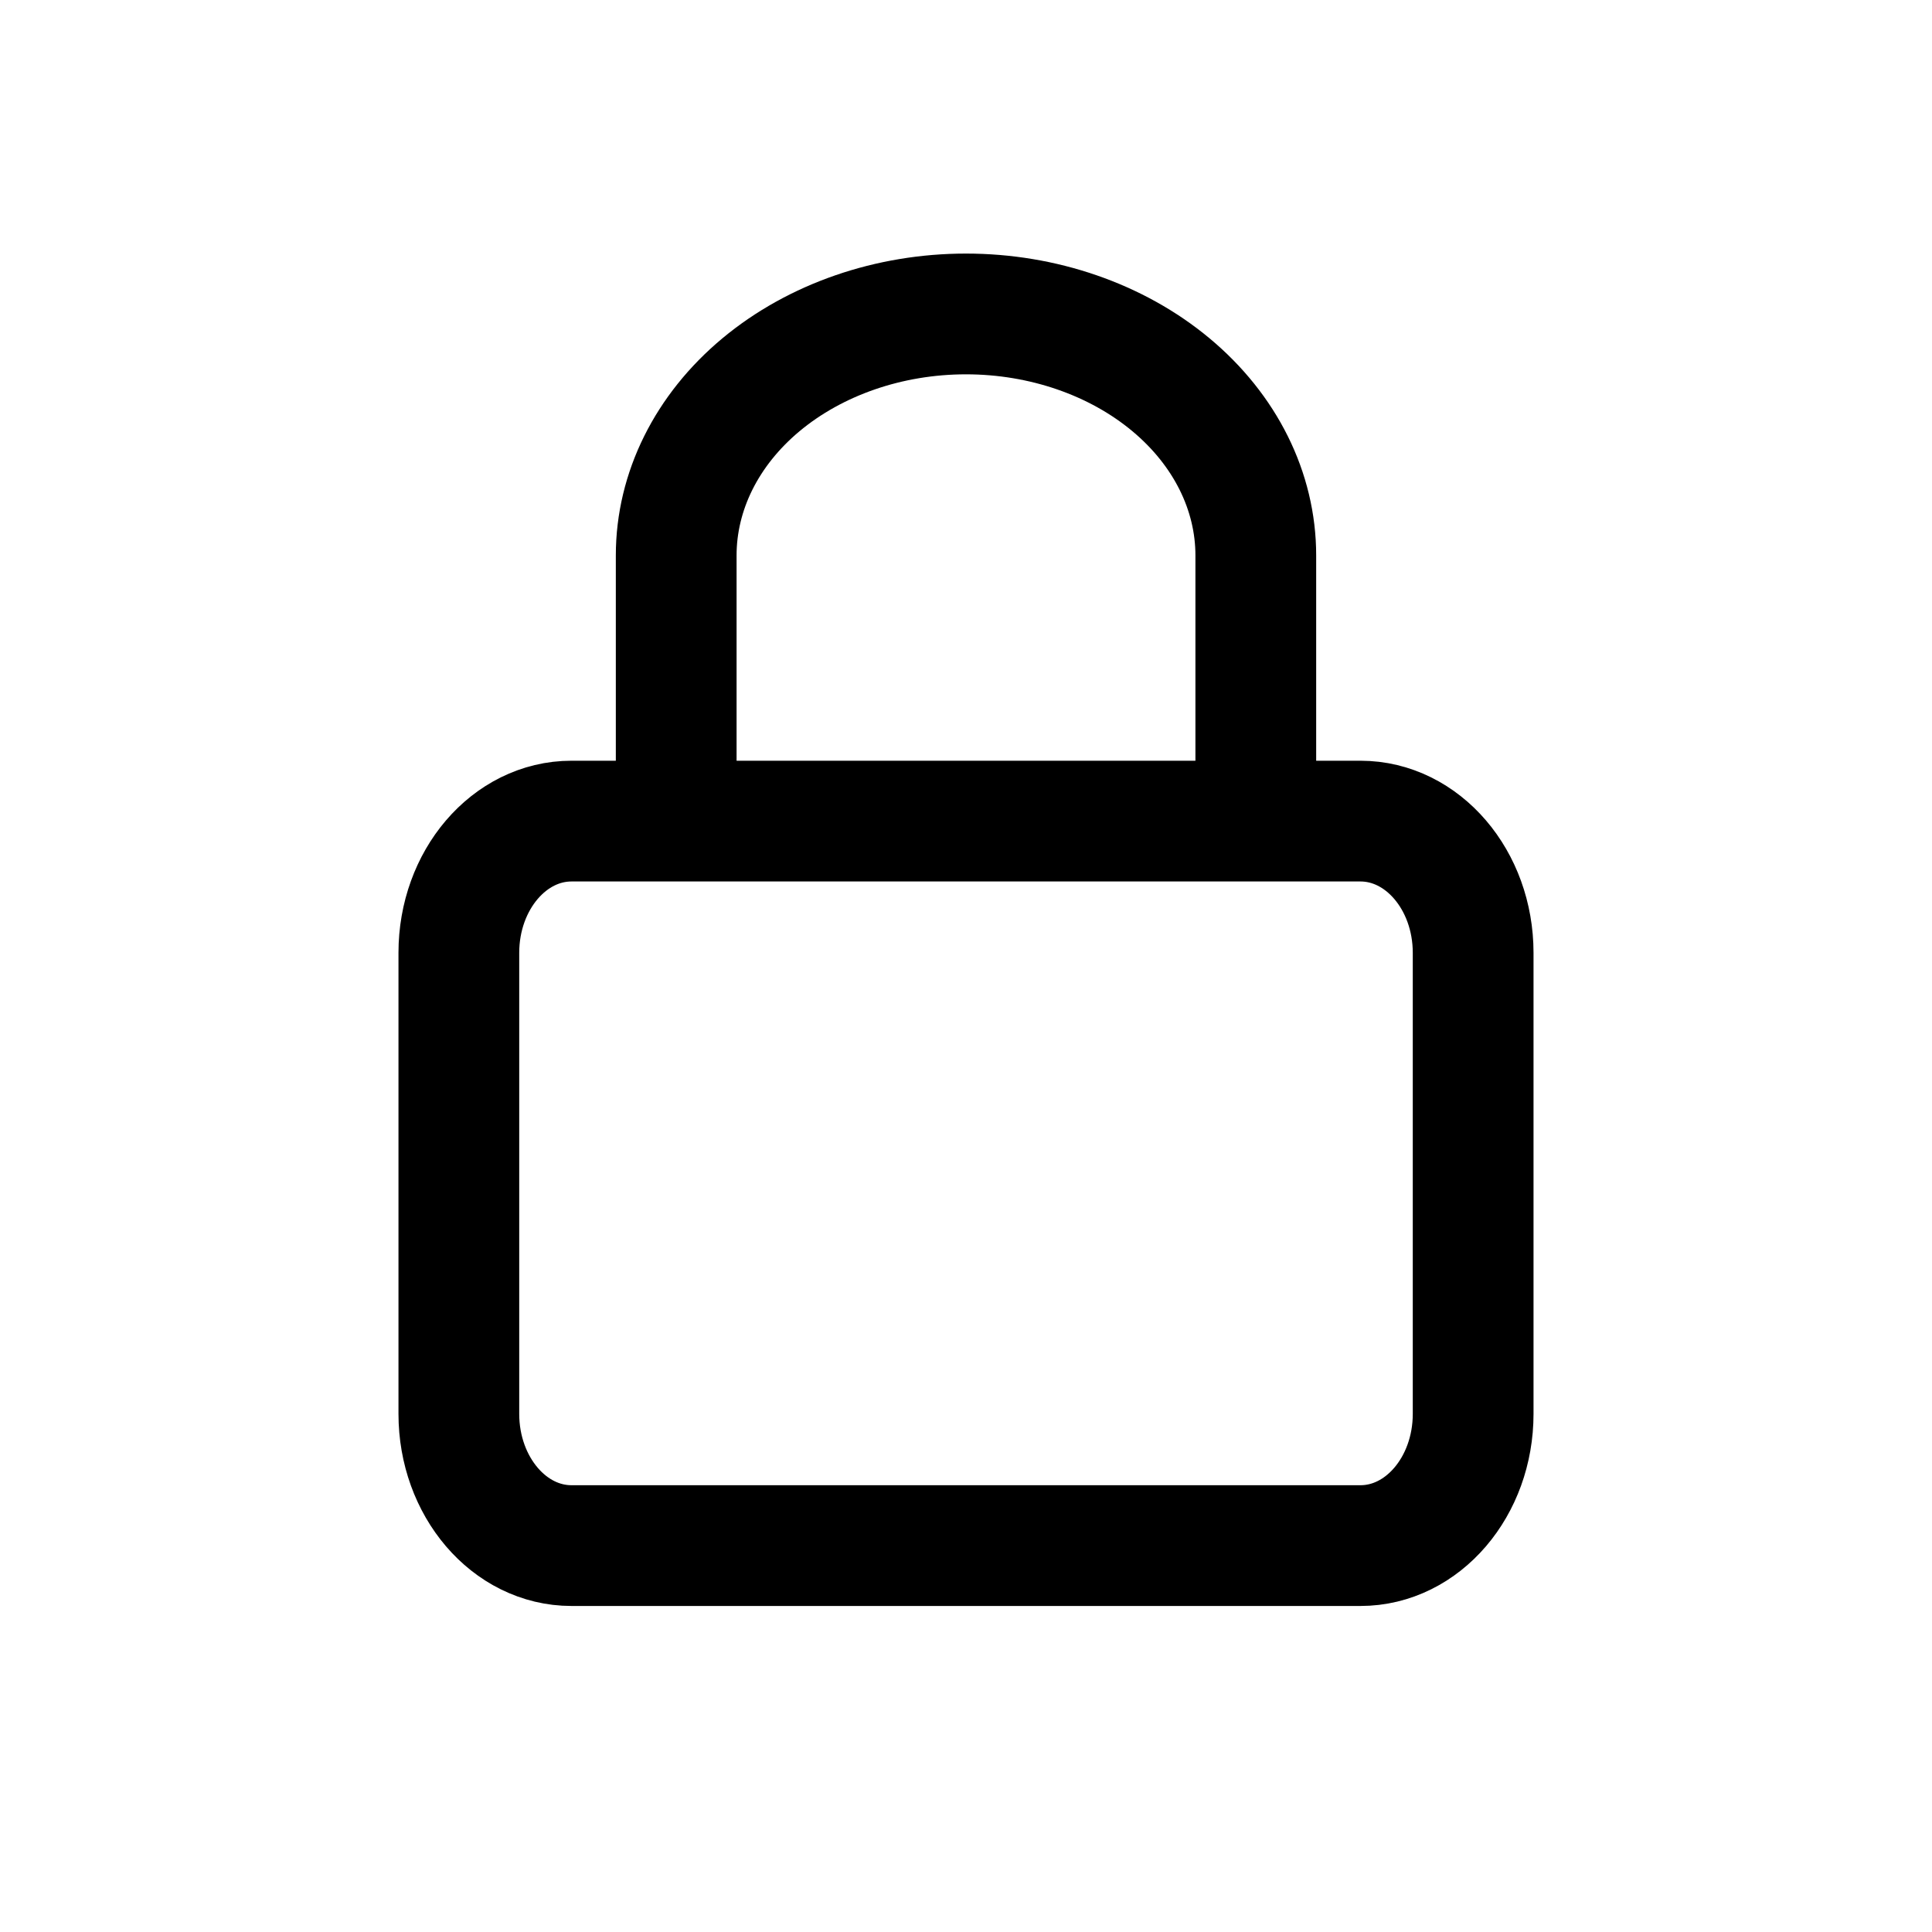
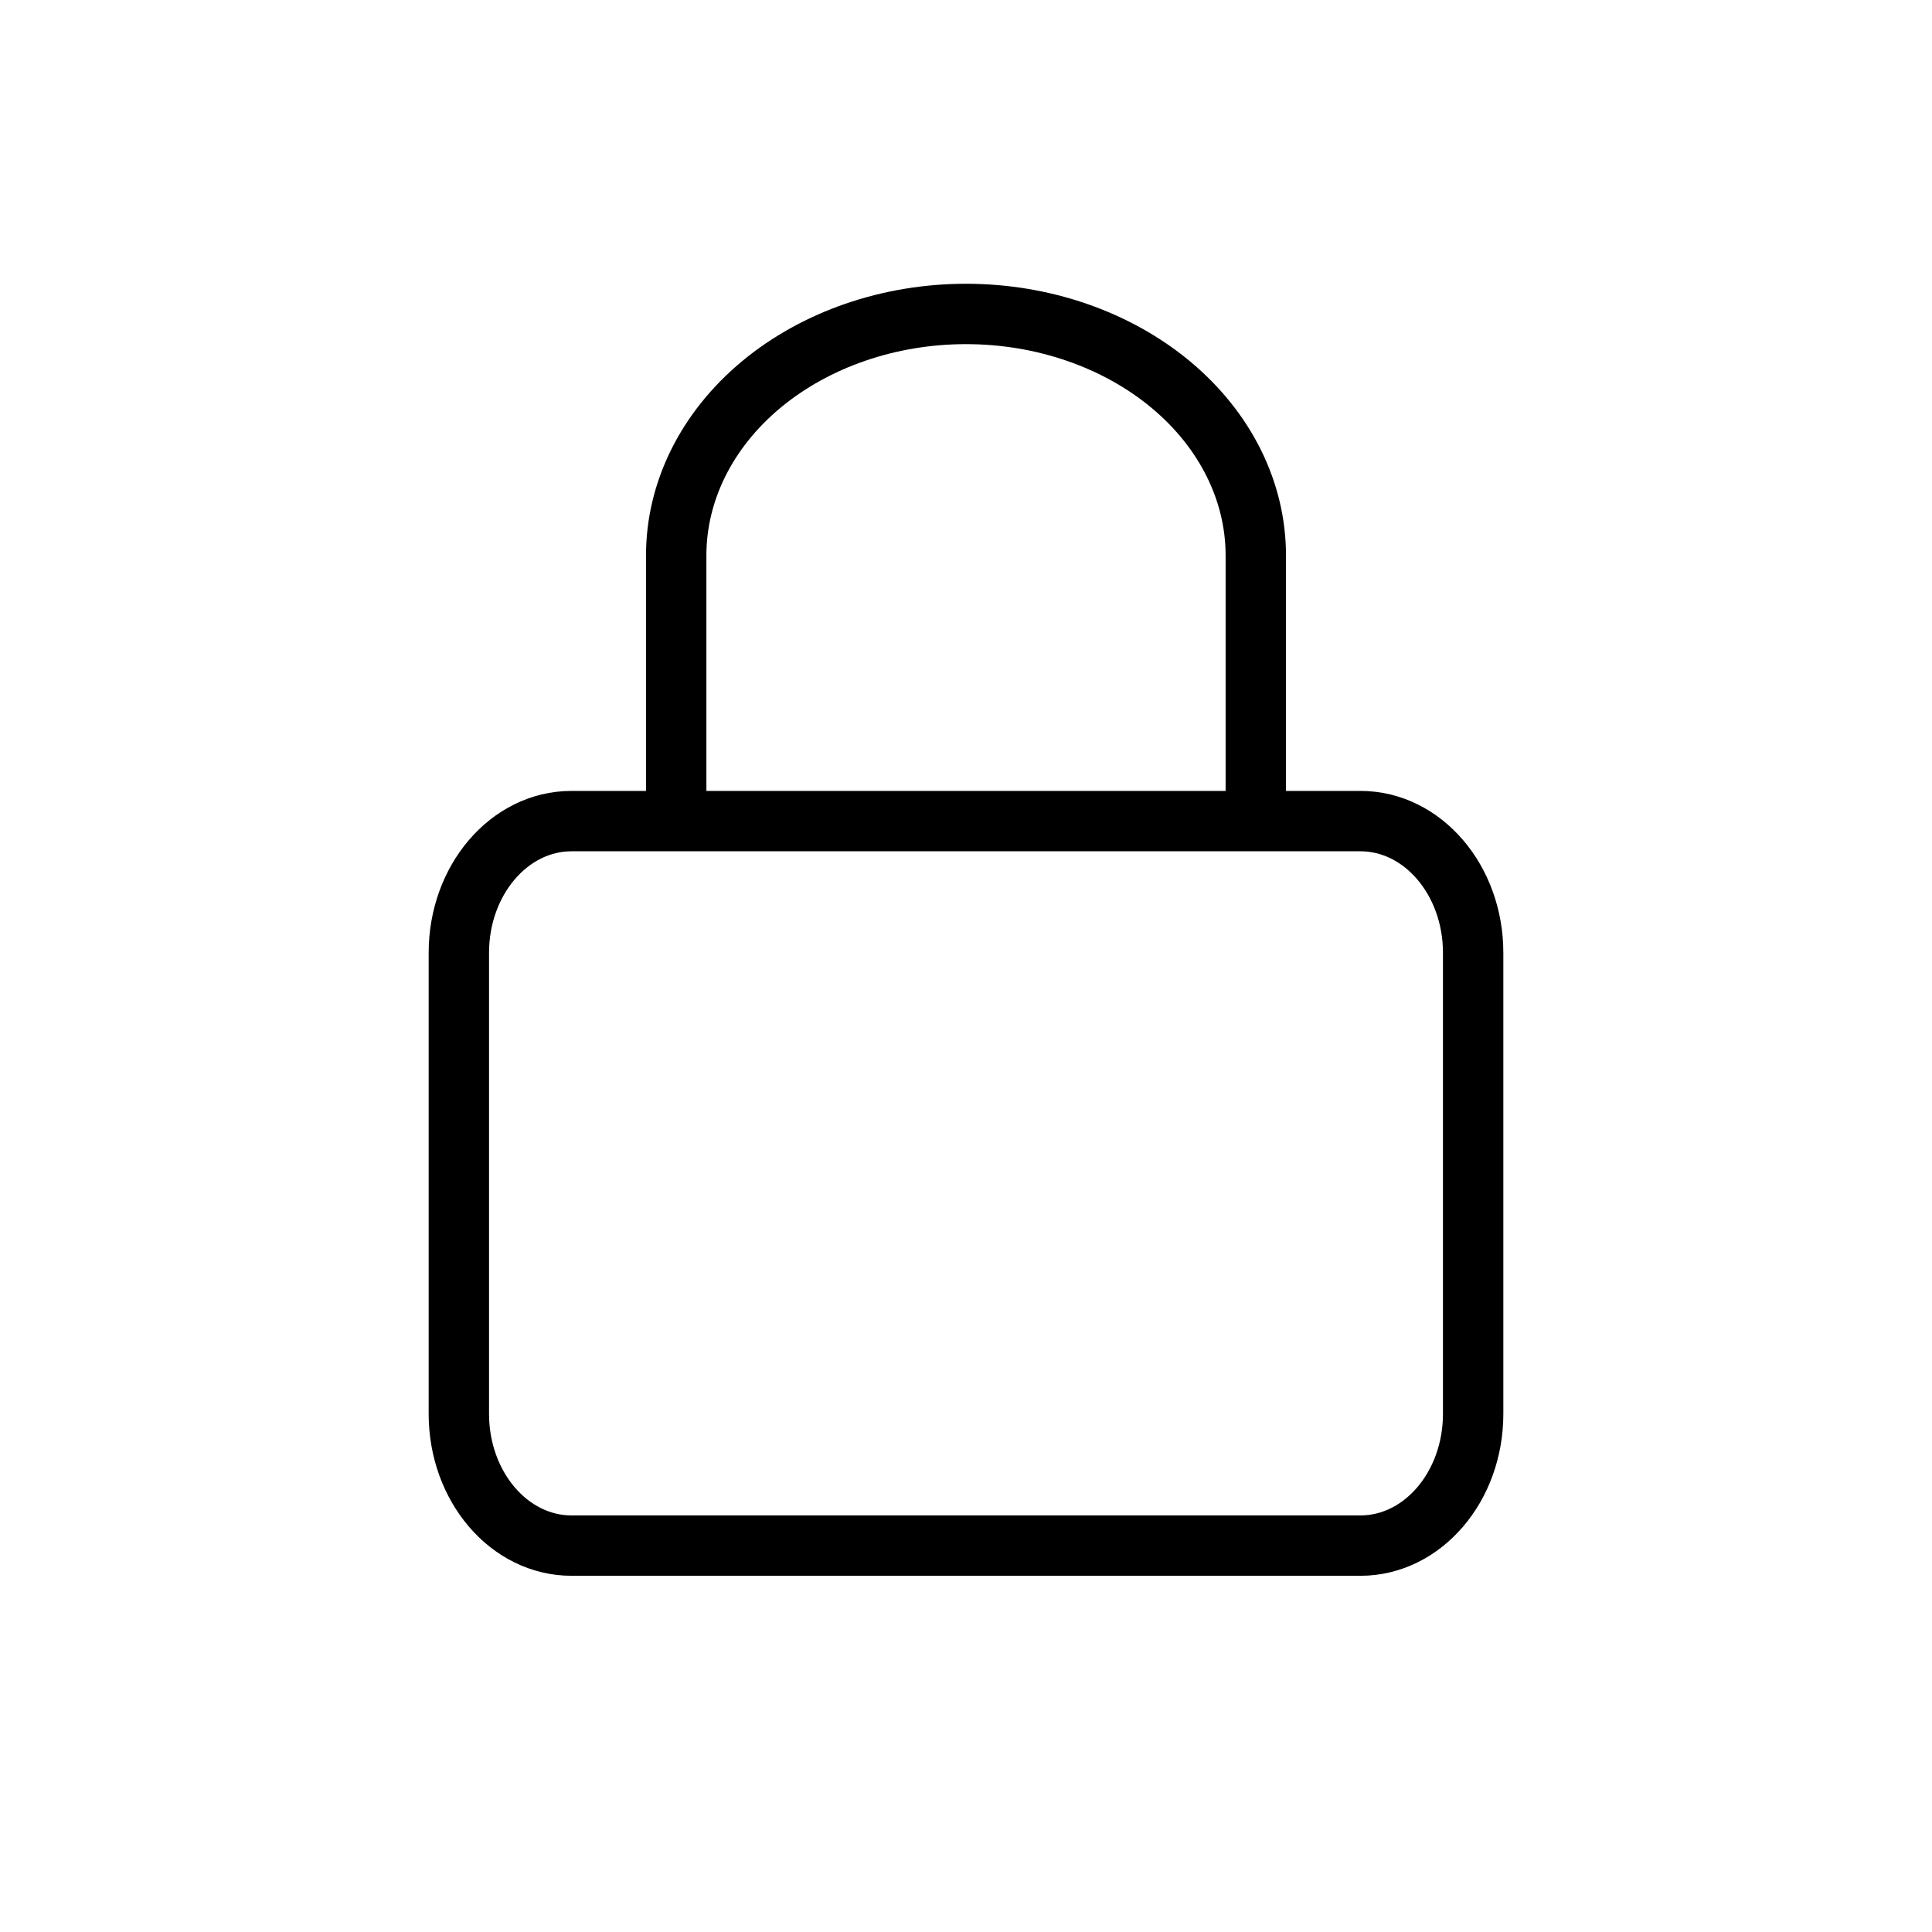
<svg xmlns="http://www.w3.org/2000/svg" width="32" height="32" viewBox="0 0 32 32" fill="none">
-   <path d="M11.2 13.6V9.2C11.2 8.139 11.705 7.122 12.605 6.372C13.506 5.622 14.727 5.2 16 5.2C17.273 5.2 18.494 5.622 19.394 6.372C20.294 7.122 20.8 8.139 20.8 9.2V13.6M9.466 13.6H22.533C23.564 13.6 24.4 14.577 24.4 15.782V23.418C24.4 24.623 23.564 25.6 22.533 25.6H9.466C8.435 25.6 7.6 24.623 7.6 23.418V15.782C7.6 14.577 8.435 13.6 9.466 13.6Z" stroke="currentColor" stroke-width="2" stroke-linecap="round" stroke-linejoin="round" />
+   <path d="M11.2 13.6V9.2C11.2 8.139 11.705 7.122 12.605 6.372C13.506 5.622 14.727 5.2 16 5.2C17.273 5.2 18.494 5.622 19.394 6.372C20.294 7.122 20.8 8.139 20.8 9.2V13.6M9.466 13.6H22.533C23.564 13.6 24.4 14.577 24.4 15.782V23.418C24.4 24.623 23.564 25.6 22.533 25.6H9.466C8.435 25.6 7.6 24.623 7.6 23.418V15.782C7.6 14.577 8.435 13.6 9.466 13.6Z" stroke="currentColor" stroke-linecap="round" stroke-linejoin="round" />
</svg>
